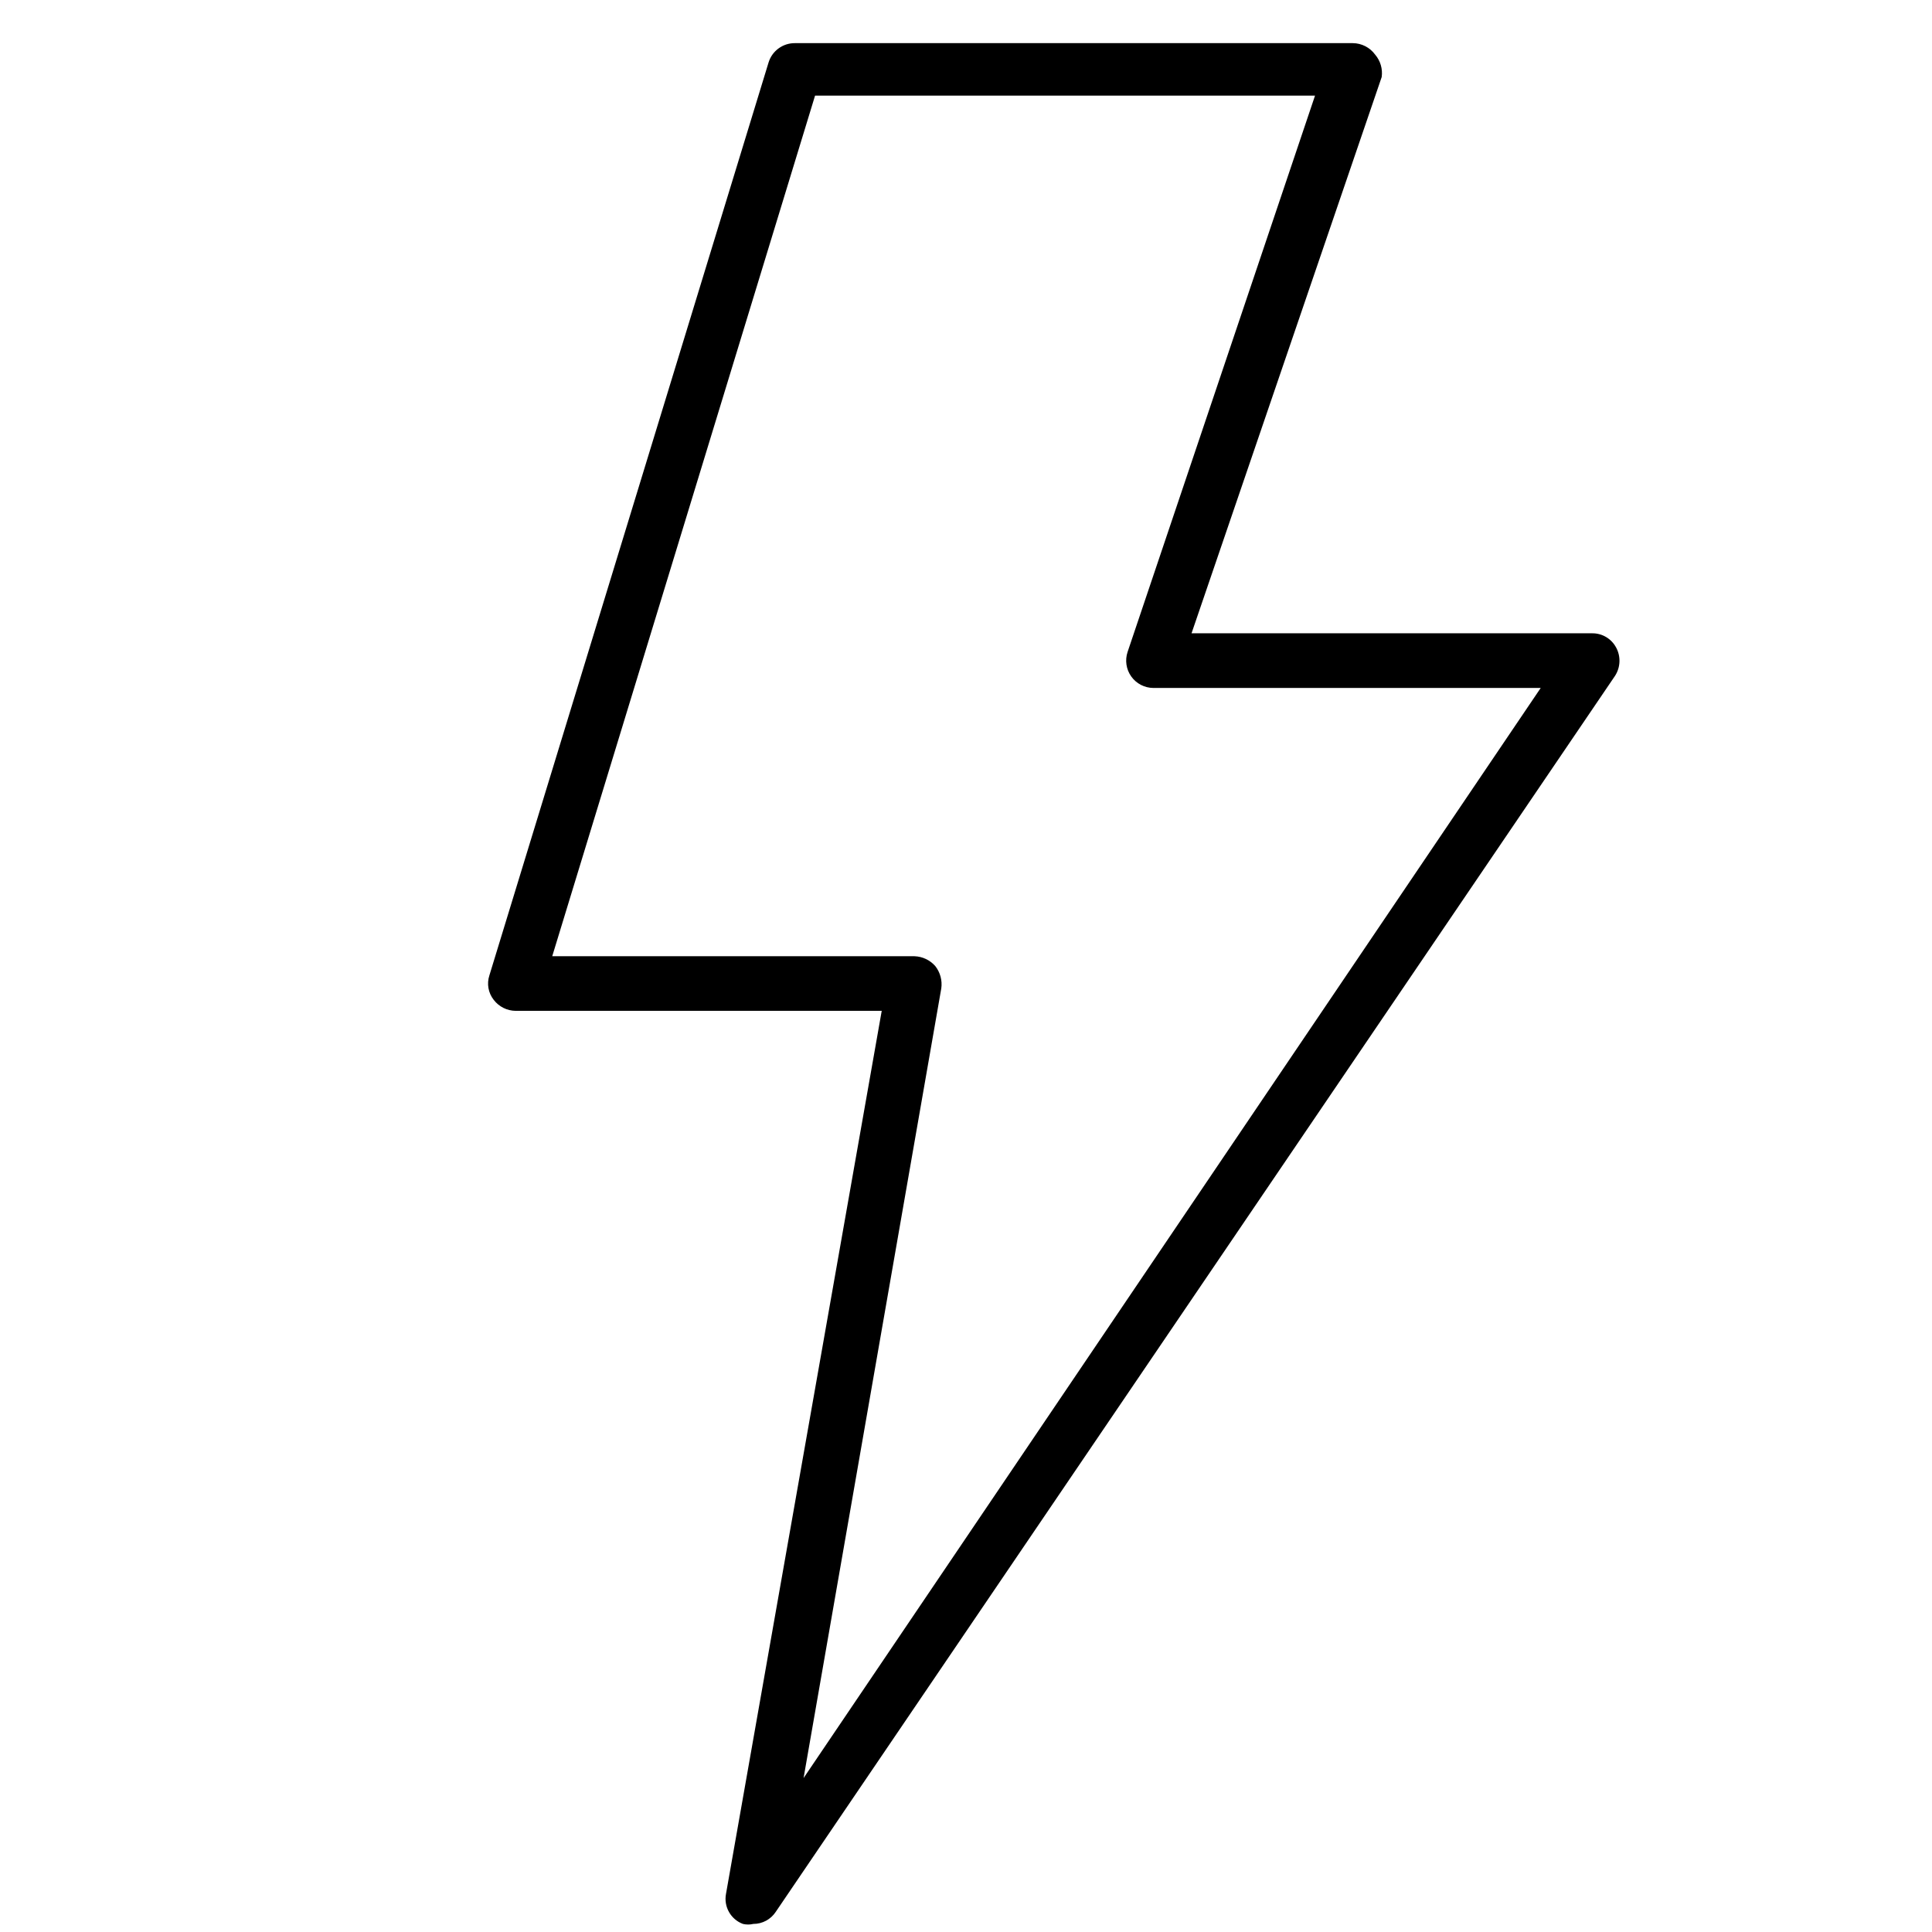
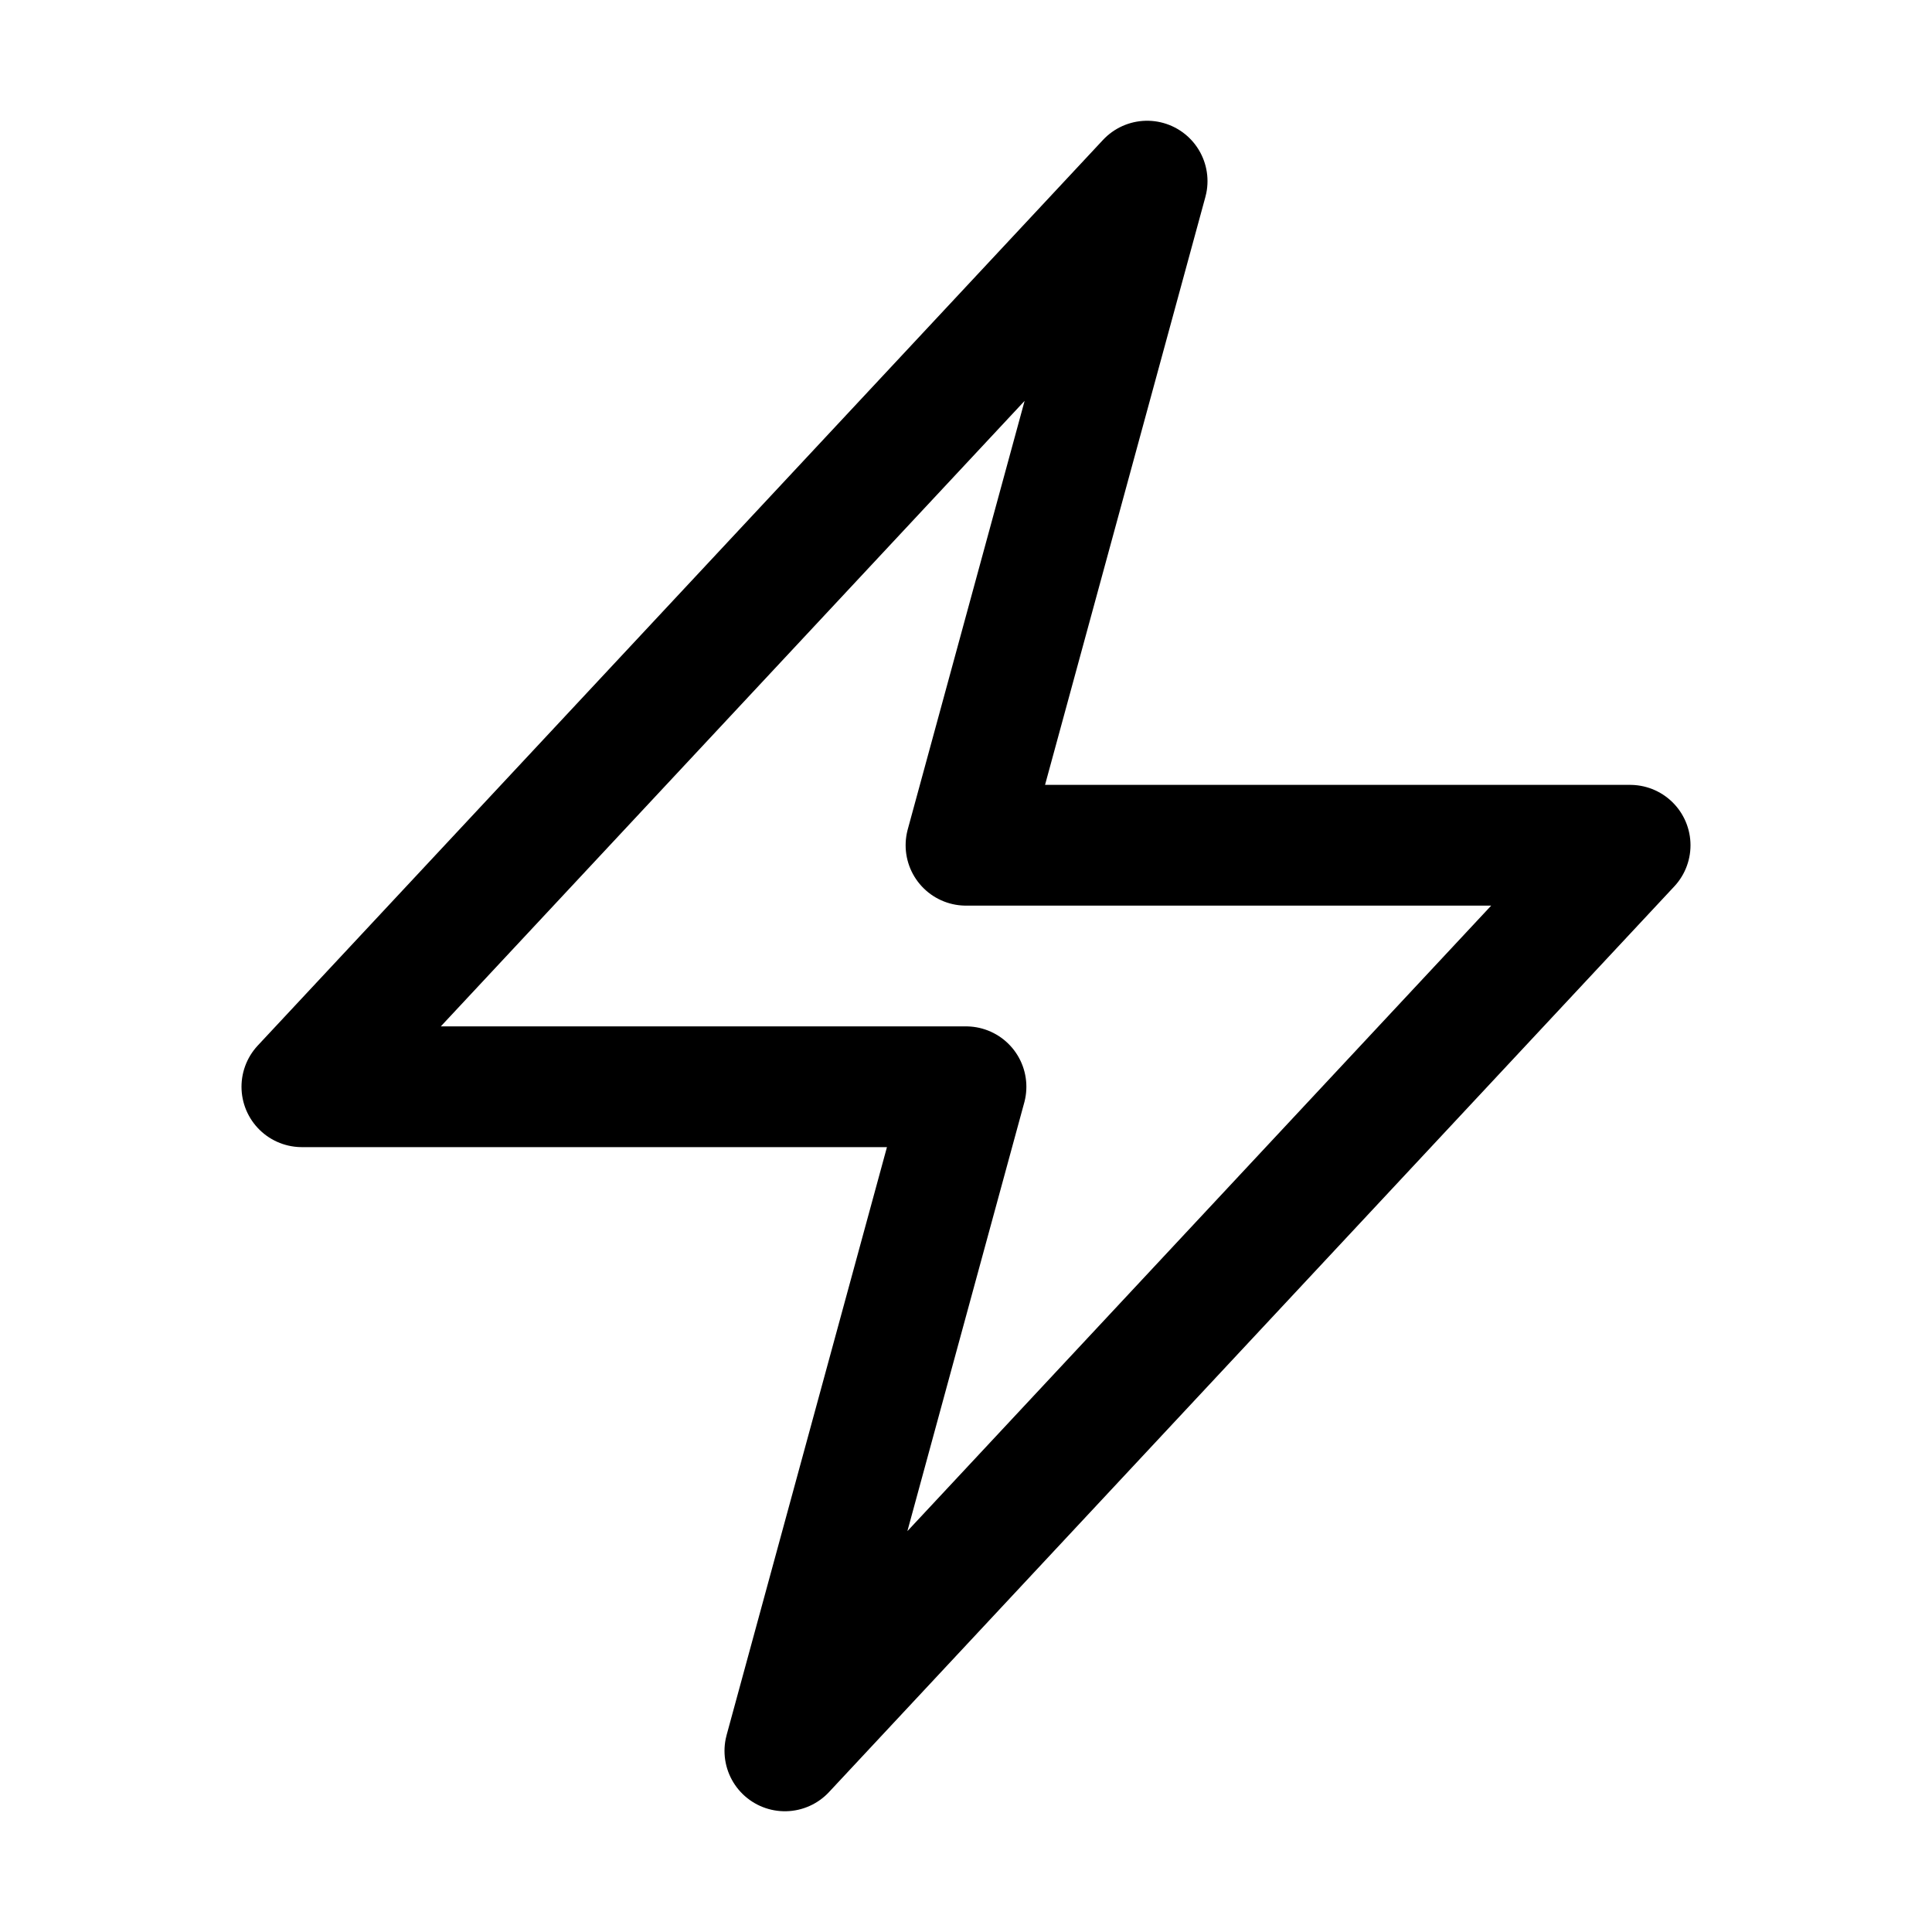
- <svg xmlns="http://www.w3.org/2000/svg" class="h-6 w-6" version="1.1" viewBox="50 0 550 550">
-   <path d="m510.07 184.33c-1.344-2.523-3.984-4.086-6.844-4.043h-114.02l54.133-158.36c0.32-2.297-0.359-4.617-1.867-6.379-1.484-2.039-3.852-3.254-6.375-3.266h-158.82c-3.414-0.02-6.441 2.188-7.465 5.445l-79.488 259.93c-0.797 2.391-0.328 5.023 1.242 7 1.484 1.938 3.781 3.086 6.223 3.109h104.22l-44.332 251.38c-0.691 3.644 1.344 7.258 4.82 8.555 0.973 0.23 1.984 0.23 2.957 0 2.566 0.008 4.961-1.281 6.375-3.422l238.93-351.87c1.578-2.438 1.695-5.539 0.312-8.09zm-231.31 321.85 39.199-224.78 0.004-0.004c0.324-2.269-0.297-4.574-1.711-6.375-1.5-1.711-3.641-2.723-5.914-2.801h-103.13l74.824-245h142.33l-53.355 158.36c-0.797 2.363-0.414 4.969 1.035 7 1.445 2.031 3.781 3.246 6.277 3.266h110.29z" />
+ <svg xmlns="http://www.w3.org/2000/svg" class="h-6 w-6" viewBox="0 0 24 24" aria-hidden="true" fill="none" stroke="currentColor" stroke-width="1.5" stroke-linecap="round" stroke-linejoin="round">
+   <path stroke-linecap="round" stroke-linejoin="round" d="M3.75 13.5l10.5-11.25L12 10.5h8.25L9.75 21.75 12 13.5H3.75z" />
</svg>
